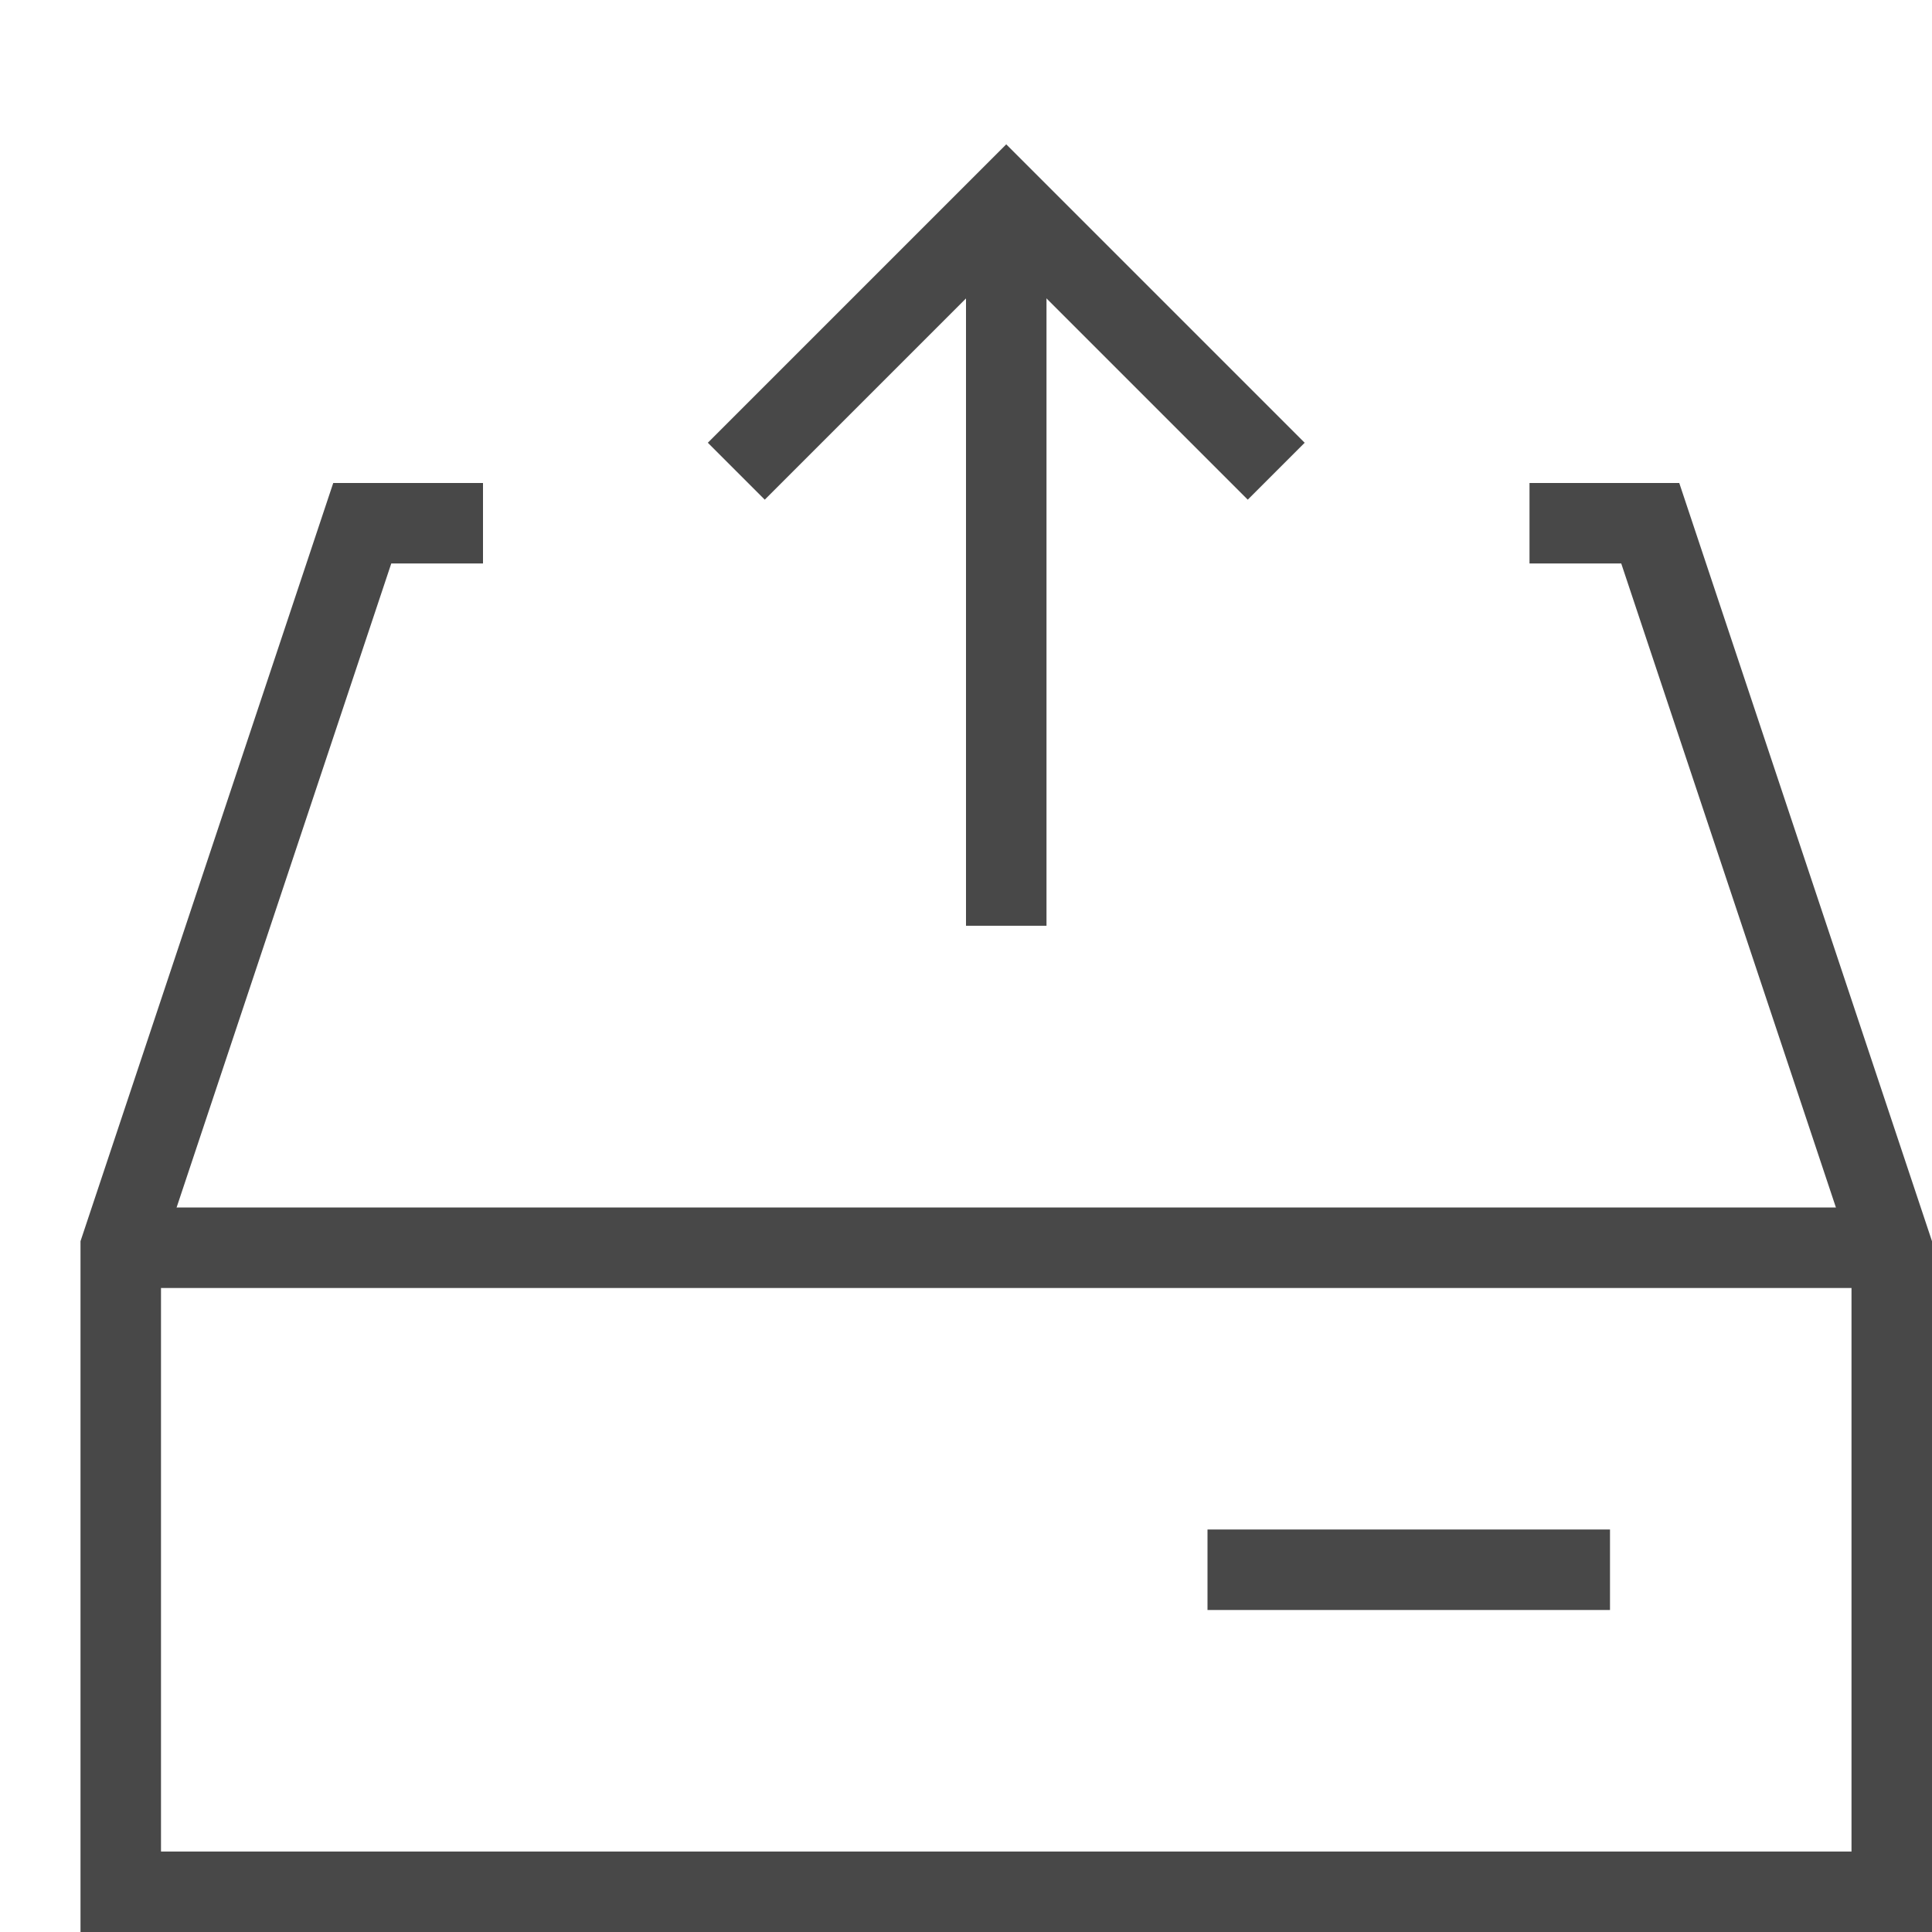
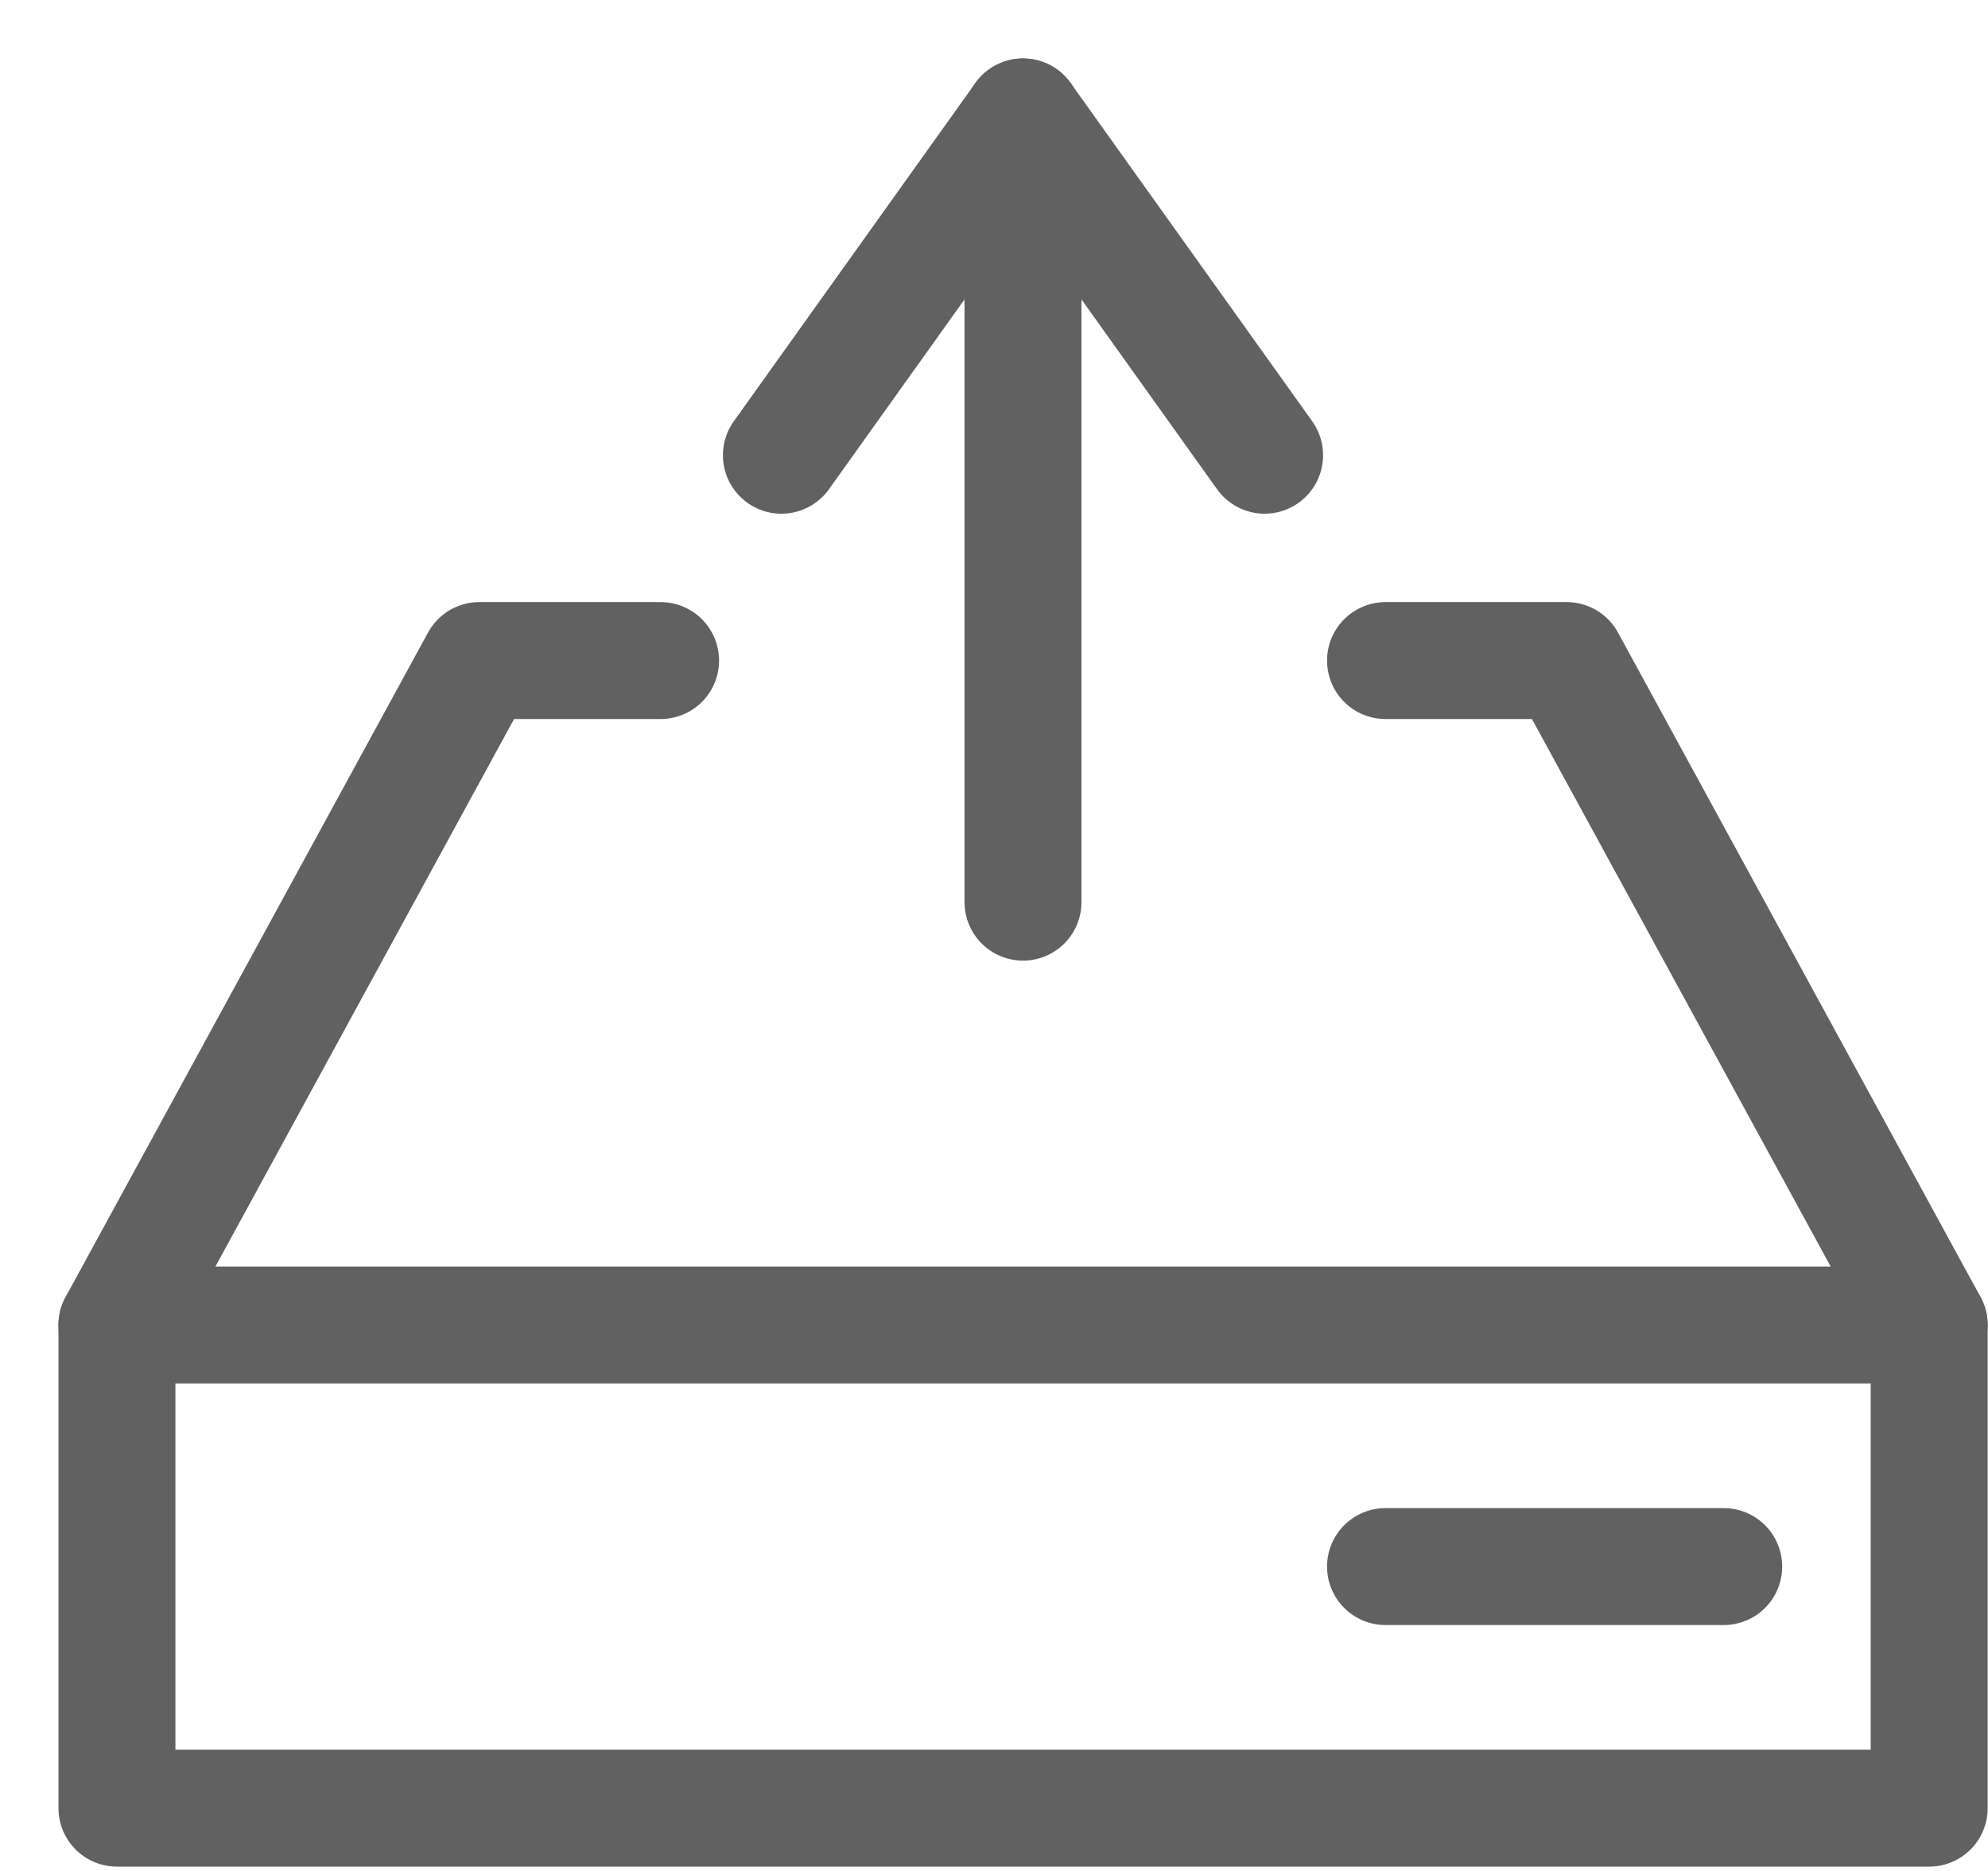
- <svg xmlns="http://www.w3.org/2000/svg" class="nc-icon outline" x="0px" y="0px" width="24px" height="24px" viewBox="0 0 24 24">
-   <g transform="translate(0.5, 0.5)">
-     <line data-cap="butt" fill="none" stroke="#484848" stroke-width="1" stroke-miterlimit="10" x1="23" y1="15" x2="1" y2="15" stroke-linejoin="miter" stroke-linecap="butt" />
-     <line data-cap="butt" data-color="color-2" fill="none" stroke="#484848" stroke-width="1" stroke-miterlimit="10" x1="12" y1="11" x2="12" y2="2" stroke-linejoin="miter" stroke-linecap="butt" />
-     <polyline fill="none" stroke="#484848" stroke-width="1" stroke-linecap="square" stroke-miterlimit="10" points="19,6 20,6 23,15   23,23 1,23 1,15 4,6 5,6 " stroke-linejoin="miter" />
-     <polyline data-color="color-2" fill="none" stroke="#484848" stroke-width="1" stroke-linecap="square" stroke-miterlimit="10" points="  9,5 12,2 15,5 " stroke-linejoin="miter" />
-     <line fill="none" stroke="#484848" stroke-width="1" stroke-linecap="square" stroke-miterlimit="10" x1="19" y1="19" x2="15" y2="19" stroke-linejoin="miter" />
+ <svg xmlns="http://www.w3.org/2000/svg" width="17px" height="16px" viewBox="0 0 17 16" version="1.1">
+   <defs />
+   <g id="Page-1" stroke="none" stroke-width="1" fill="none" fill-rule="evenodd">
+     <g id="browser-light-cards" transform="translate(-1079, -692)" stroke-linecap="round" stroke="#616161" stroke-linejoin="round">
+       <g id="content" transform="translate(335, 105)">
+         <g transform="translate(212, 190)" id="button-group">
+           <g transform="translate(514, 393)">
+             <g id="icon-export" transform="translate(19, 5)">
+               <path d="M15.497,10.331 L0,10.331" id="Stroke-434" />
+               <path d="M7.748,6.715 L7.748,0" id="Stroke-435" />
+               <path d="M10.848,4.649 L12.397,4.649 L15.497,10.331 L15.497,14.463 L0,14.463 L0,10.331 L3.099,4.649 L4.649,4.649" id="Stroke-632" />
+               <path d="M5.682,2.893 L7.748,0 L9.814,2.893" id="Stroke-633" />
+               <path d="M13.74,12.397 L10.848,12.397" id="Stroke-634" />
+             </g>
+           </g>
+         </g>
+       </g>
+     </g>
  </g>
</svg>
